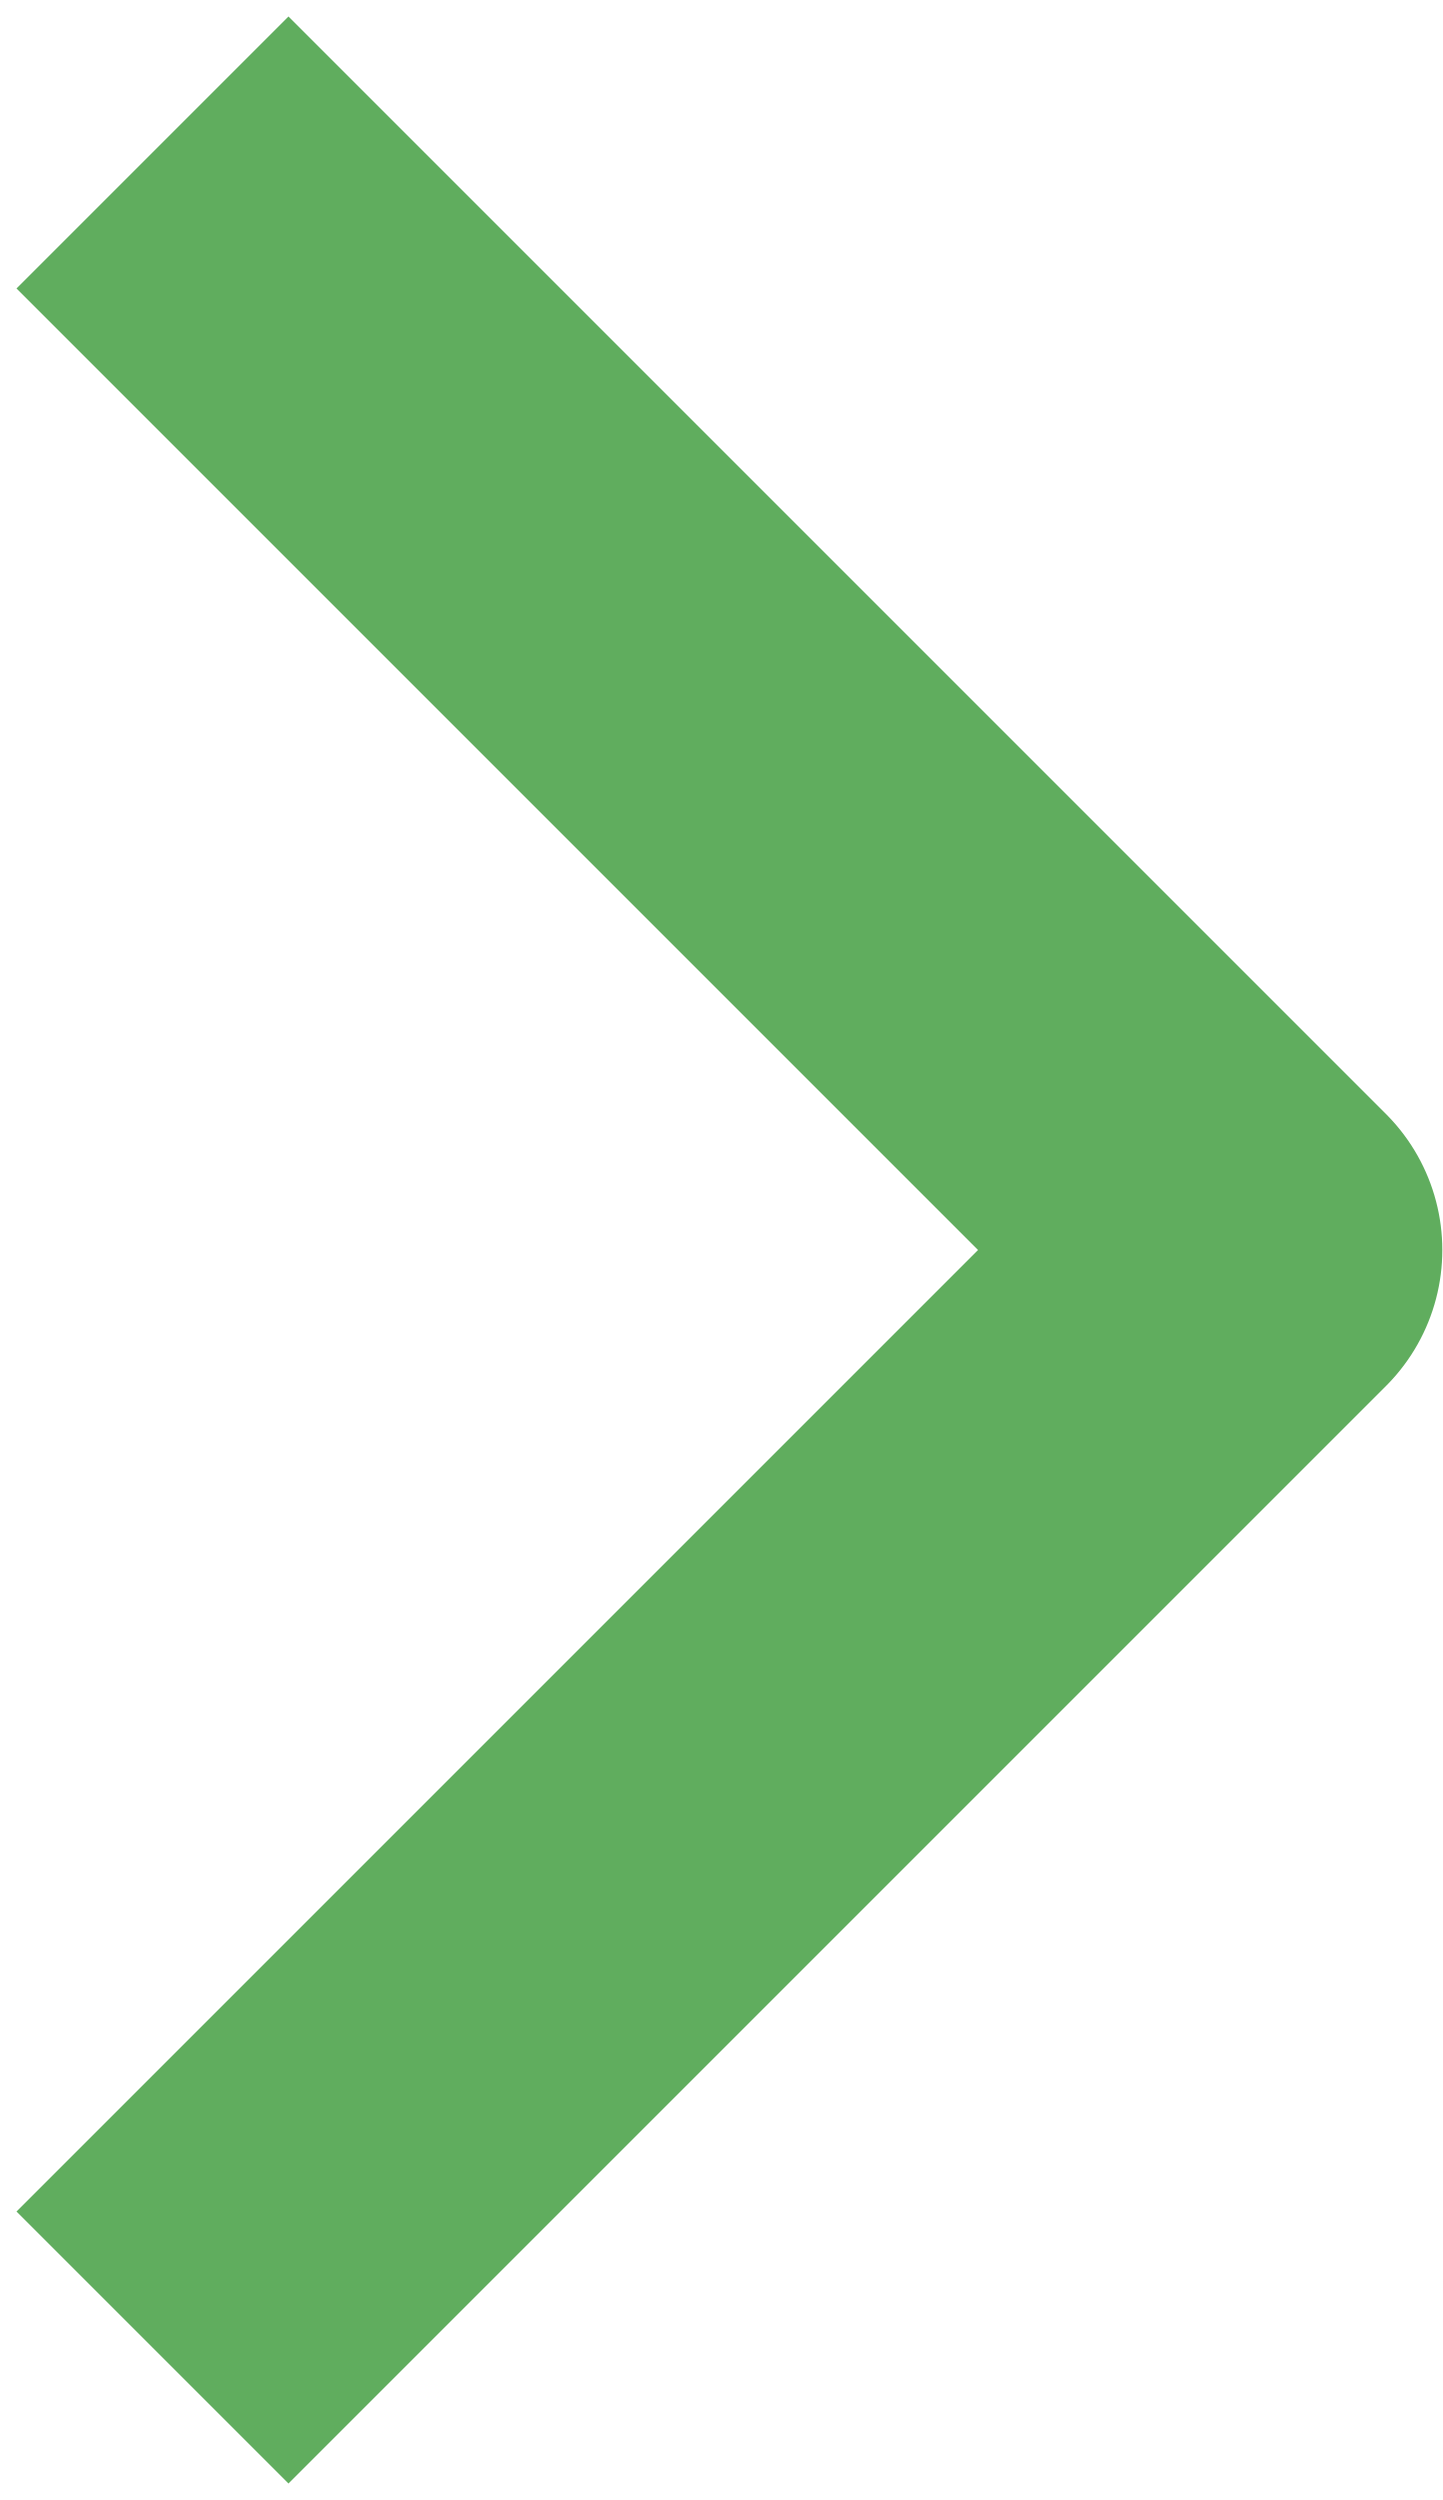
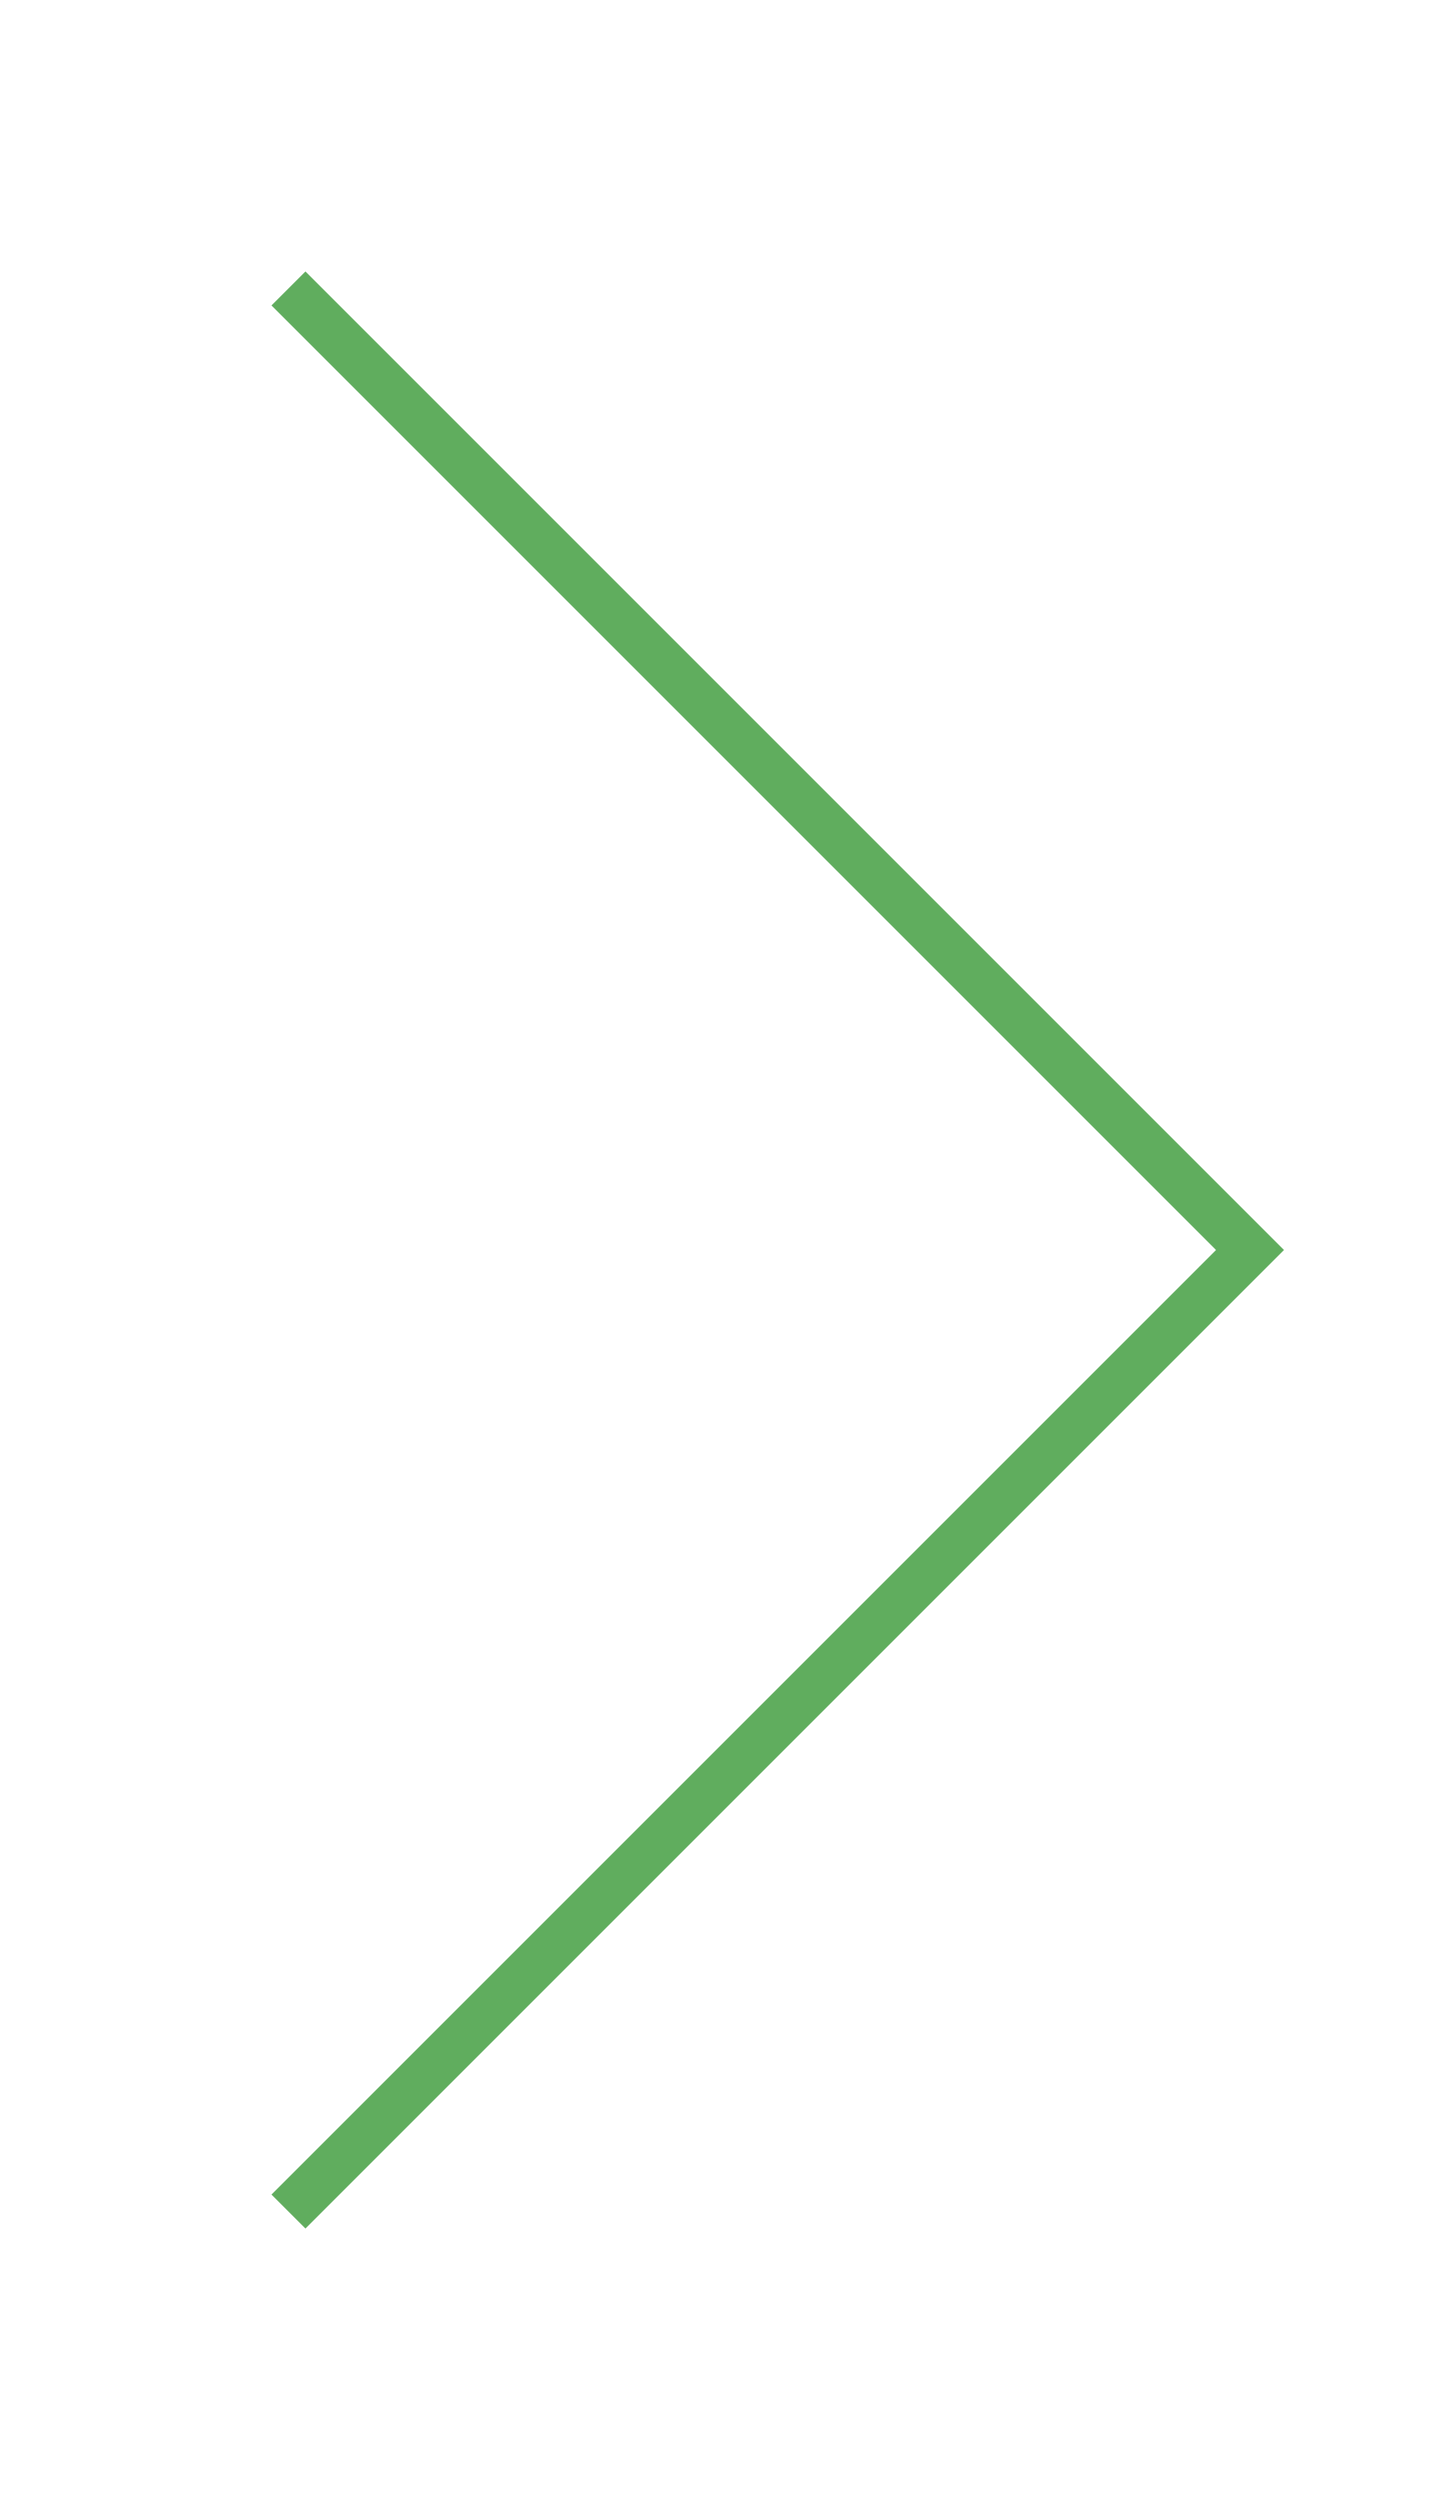
<svg xmlns="http://www.w3.org/2000/svg" width="30" height="52" viewBox="0 0 30 52" fill="none">
-   <path d="M6 6L26 26L6 46" stroke="#60AD5E" stroke-width="8" stroke-linecap="square" stroke-linejoin="round" />
+   <path d="M6 6L26 26L6 46" stroke="#60AD5E" strokeWidth="8" strokeLinecap="square" strokeLinejoin="round" />
</svg>
